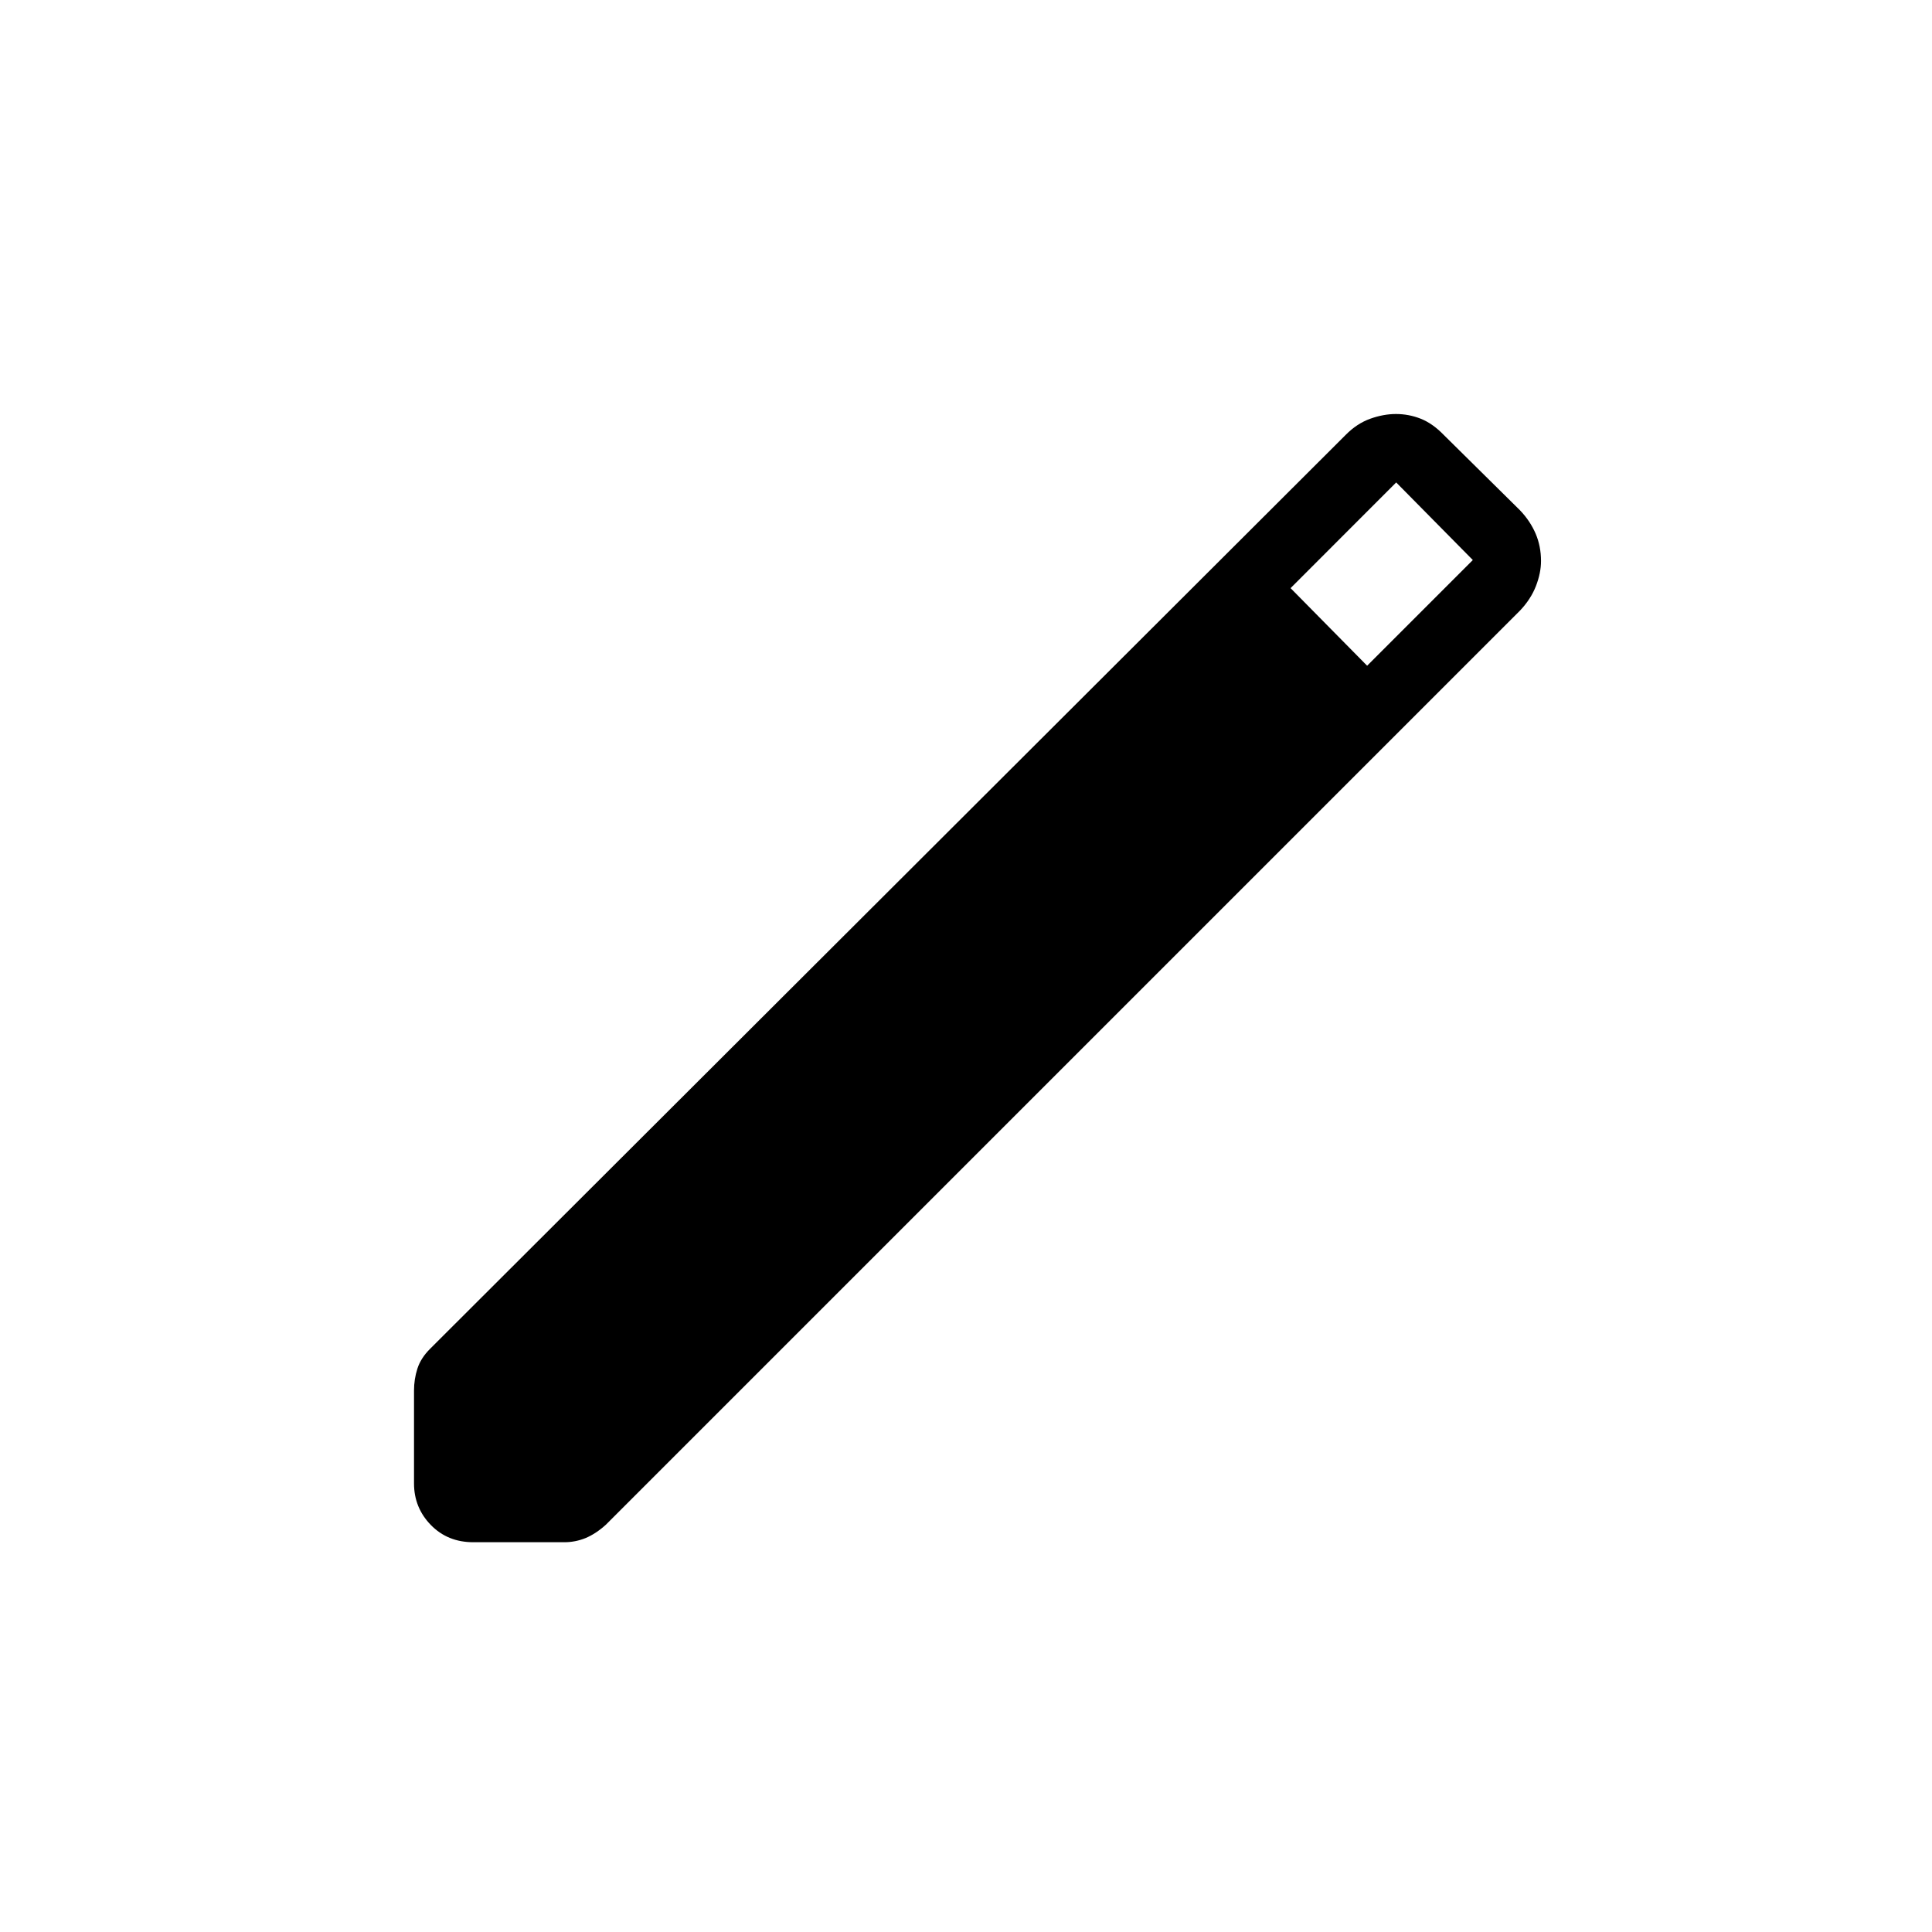
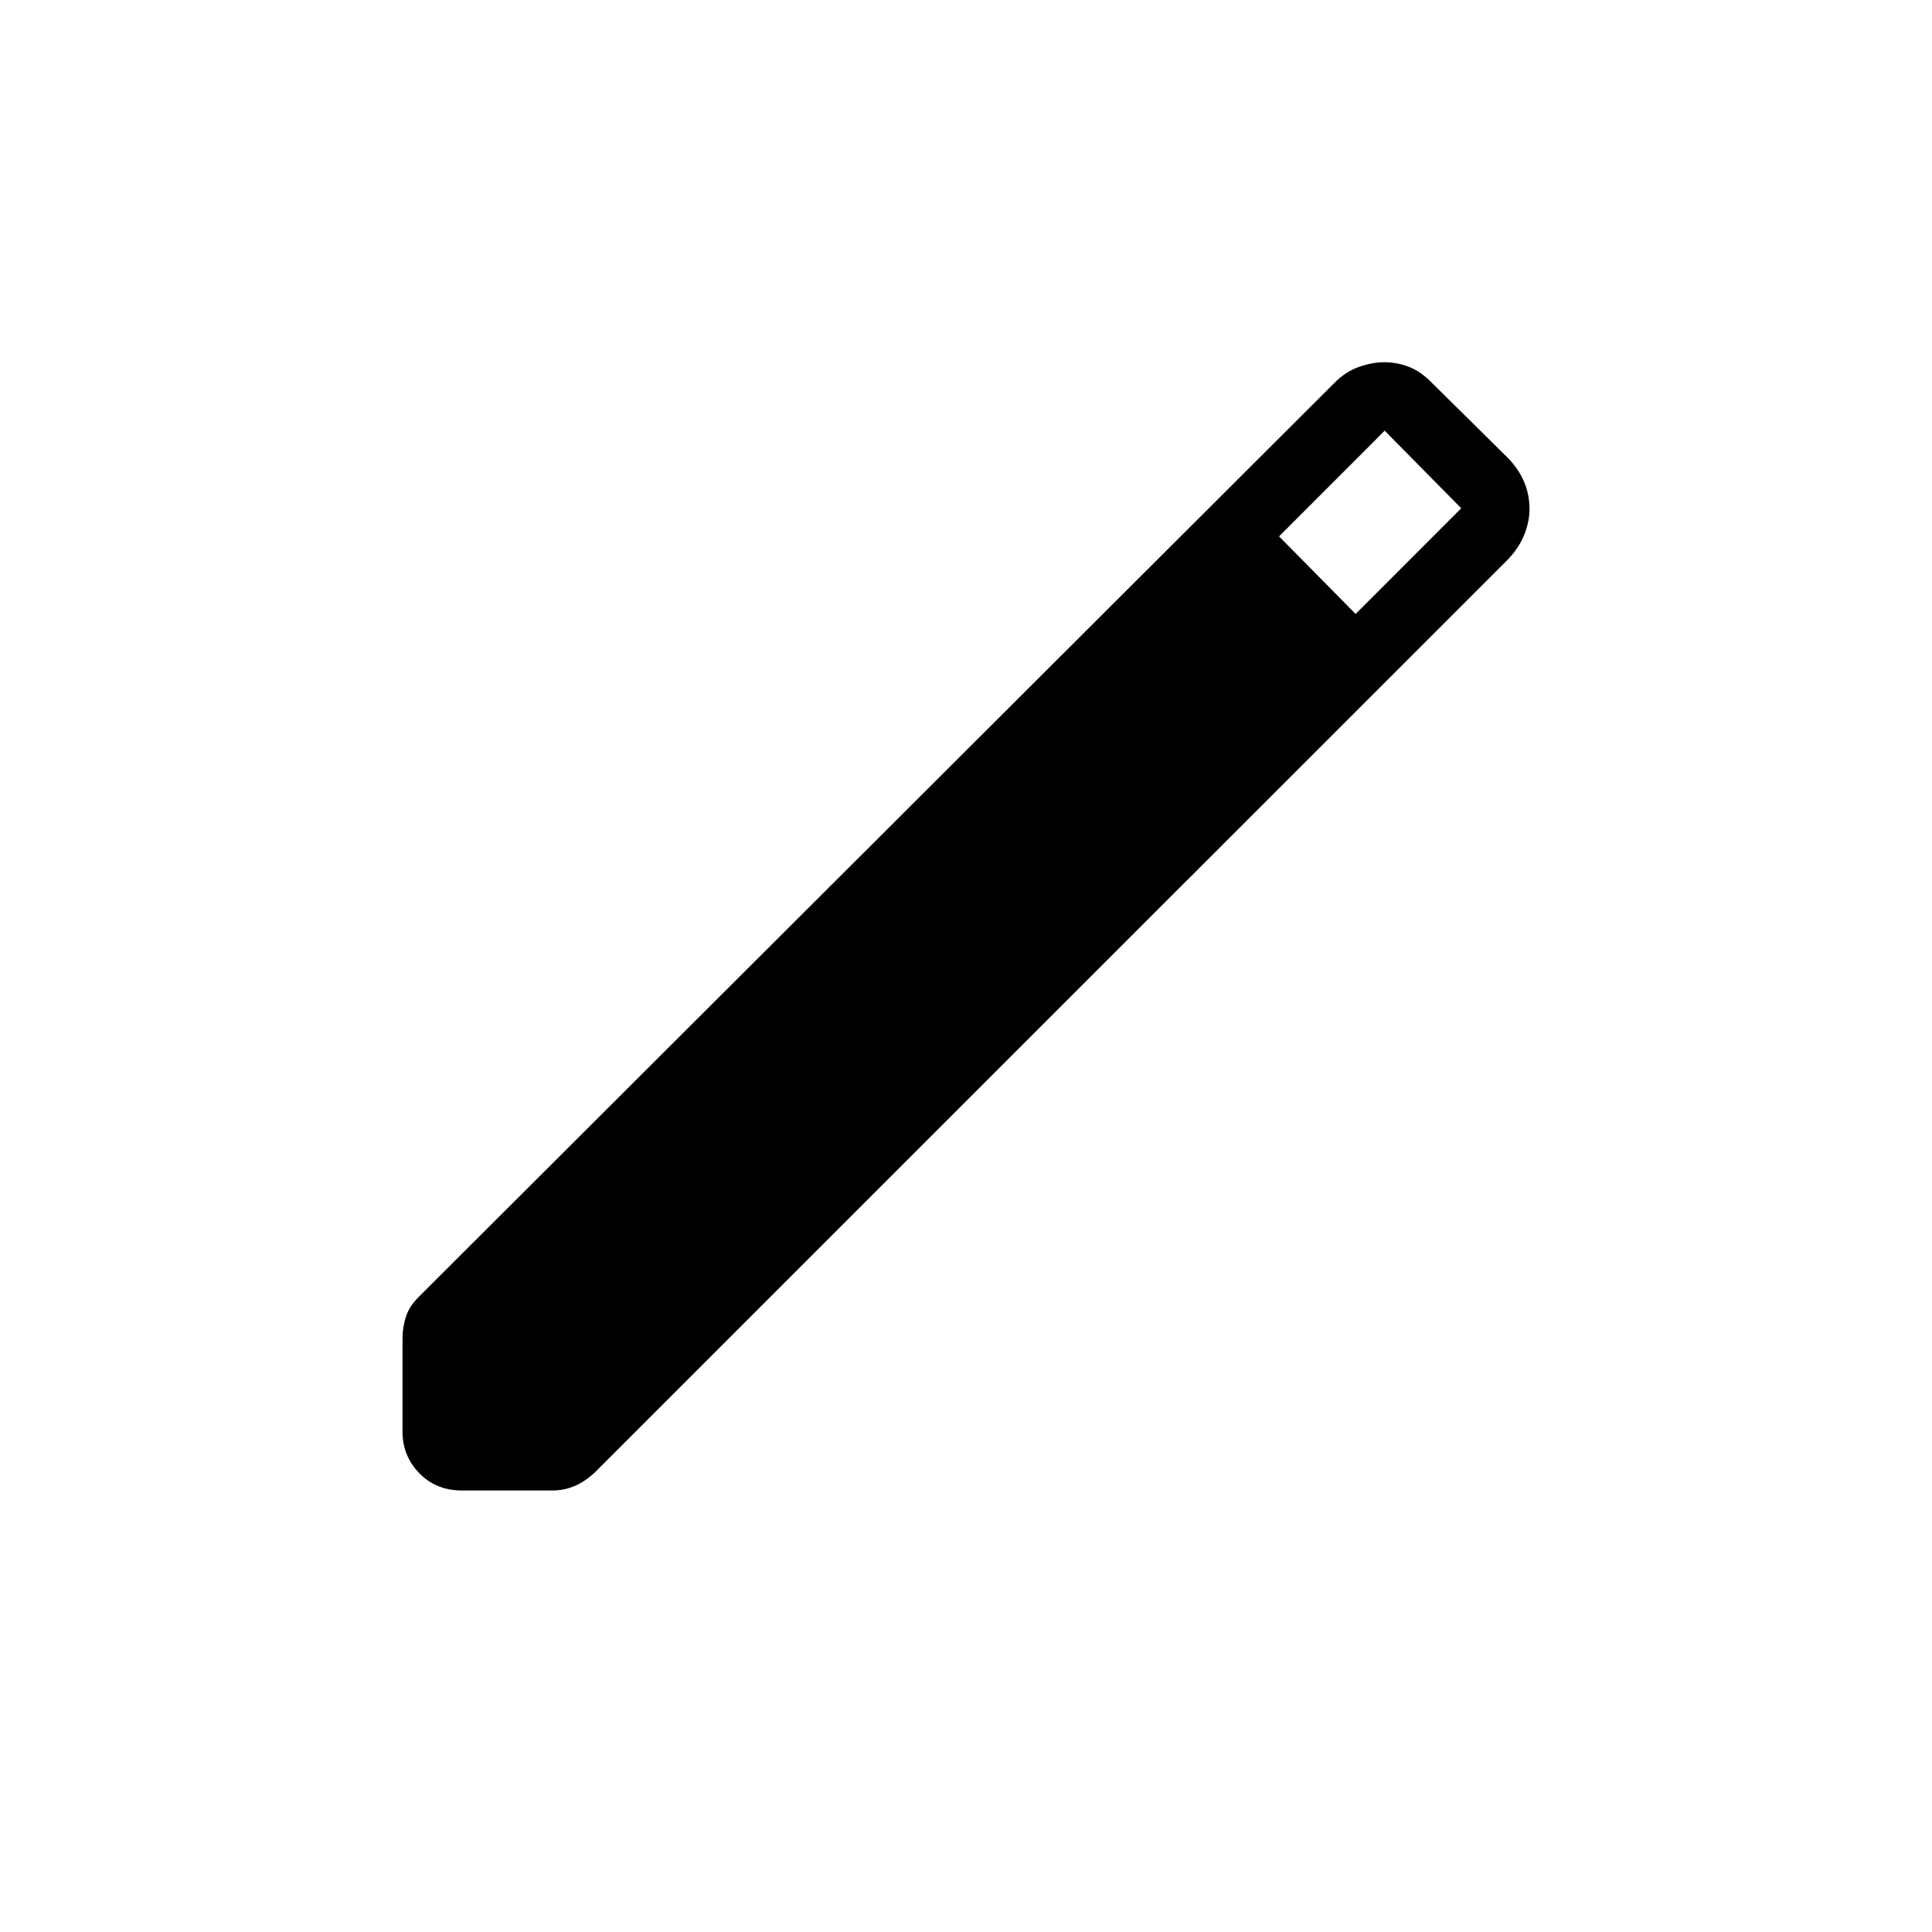
<svg xmlns="http://www.w3.org/2000/svg" viewBox="0 0 24 24" fill="none">
-   <path d="M5.143 18.427V17.275C5.143 17.18 5.157 17.089 5.185 17.002C5.213 16.914 5.266 16.832 5.342 16.756L16.719 5.4C16.811 5.307 16.912 5.241 17.021 5.202C17.13 5.163 17.236 5.143 17.341 5.143C17.449 5.143 17.552 5.163 17.65 5.202C17.748 5.241 17.843 5.308 17.934 5.402L18.882 6.339C18.968 6.429 19.032 6.526 19.077 6.631C19.121 6.735 19.143 6.848 19.143 6.969C19.143 7.068 19.122 7.171 19.08 7.28C19.038 7.388 18.972 7.49 18.882 7.585L7.526 18.941C7.442 19.017 7.357 19.072 7.273 19.107C7.188 19.141 7.101 19.158 7.012 19.158H5.879C5.667 19.158 5.492 19.087 5.352 18.944C5.213 18.801 5.143 18.629 5.143 18.427ZM16.983 8.27L18.296 6.957L17.344 5.993L16.032 7.306L16.983 8.27Z" fill="currentColor" />
+   <path transform="translate(5 4.5)" d="M0 13.284V12.132C0 12.037 0.014 11.946 0.042 11.858C0.07 11.771 0.123 11.689 0.199 11.613L11.576 0.257C11.668 0.164 11.769 0.098 11.878 0.059C11.987 0.02 12.093 0 12.197 0C12.306 0 12.409 0.02 12.507 0.059C12.605 0.098 12.7 0.165 12.791 0.259L13.739 1.196C13.825 1.286 13.889 1.383 13.934 1.488C13.978 1.592 14 1.705 14 1.826C14 1.925 13.979 2.028 13.937 2.137C13.895 2.245 13.829 2.347 13.739 2.442L2.383 13.797C2.299 13.873 2.214 13.929 2.13 13.963C2.045 13.998 1.958 14.015 1.869 14.015H0.736C0.524 14.015 0.348 13.944 0.209 13.801C0.07 13.658 0 13.486 0 13.284ZM11.84 3.127L13.152 1.814L12.201 0.85L10.889 2.163L11.84 3.127Z" fill="currentColor" />
</svg>
